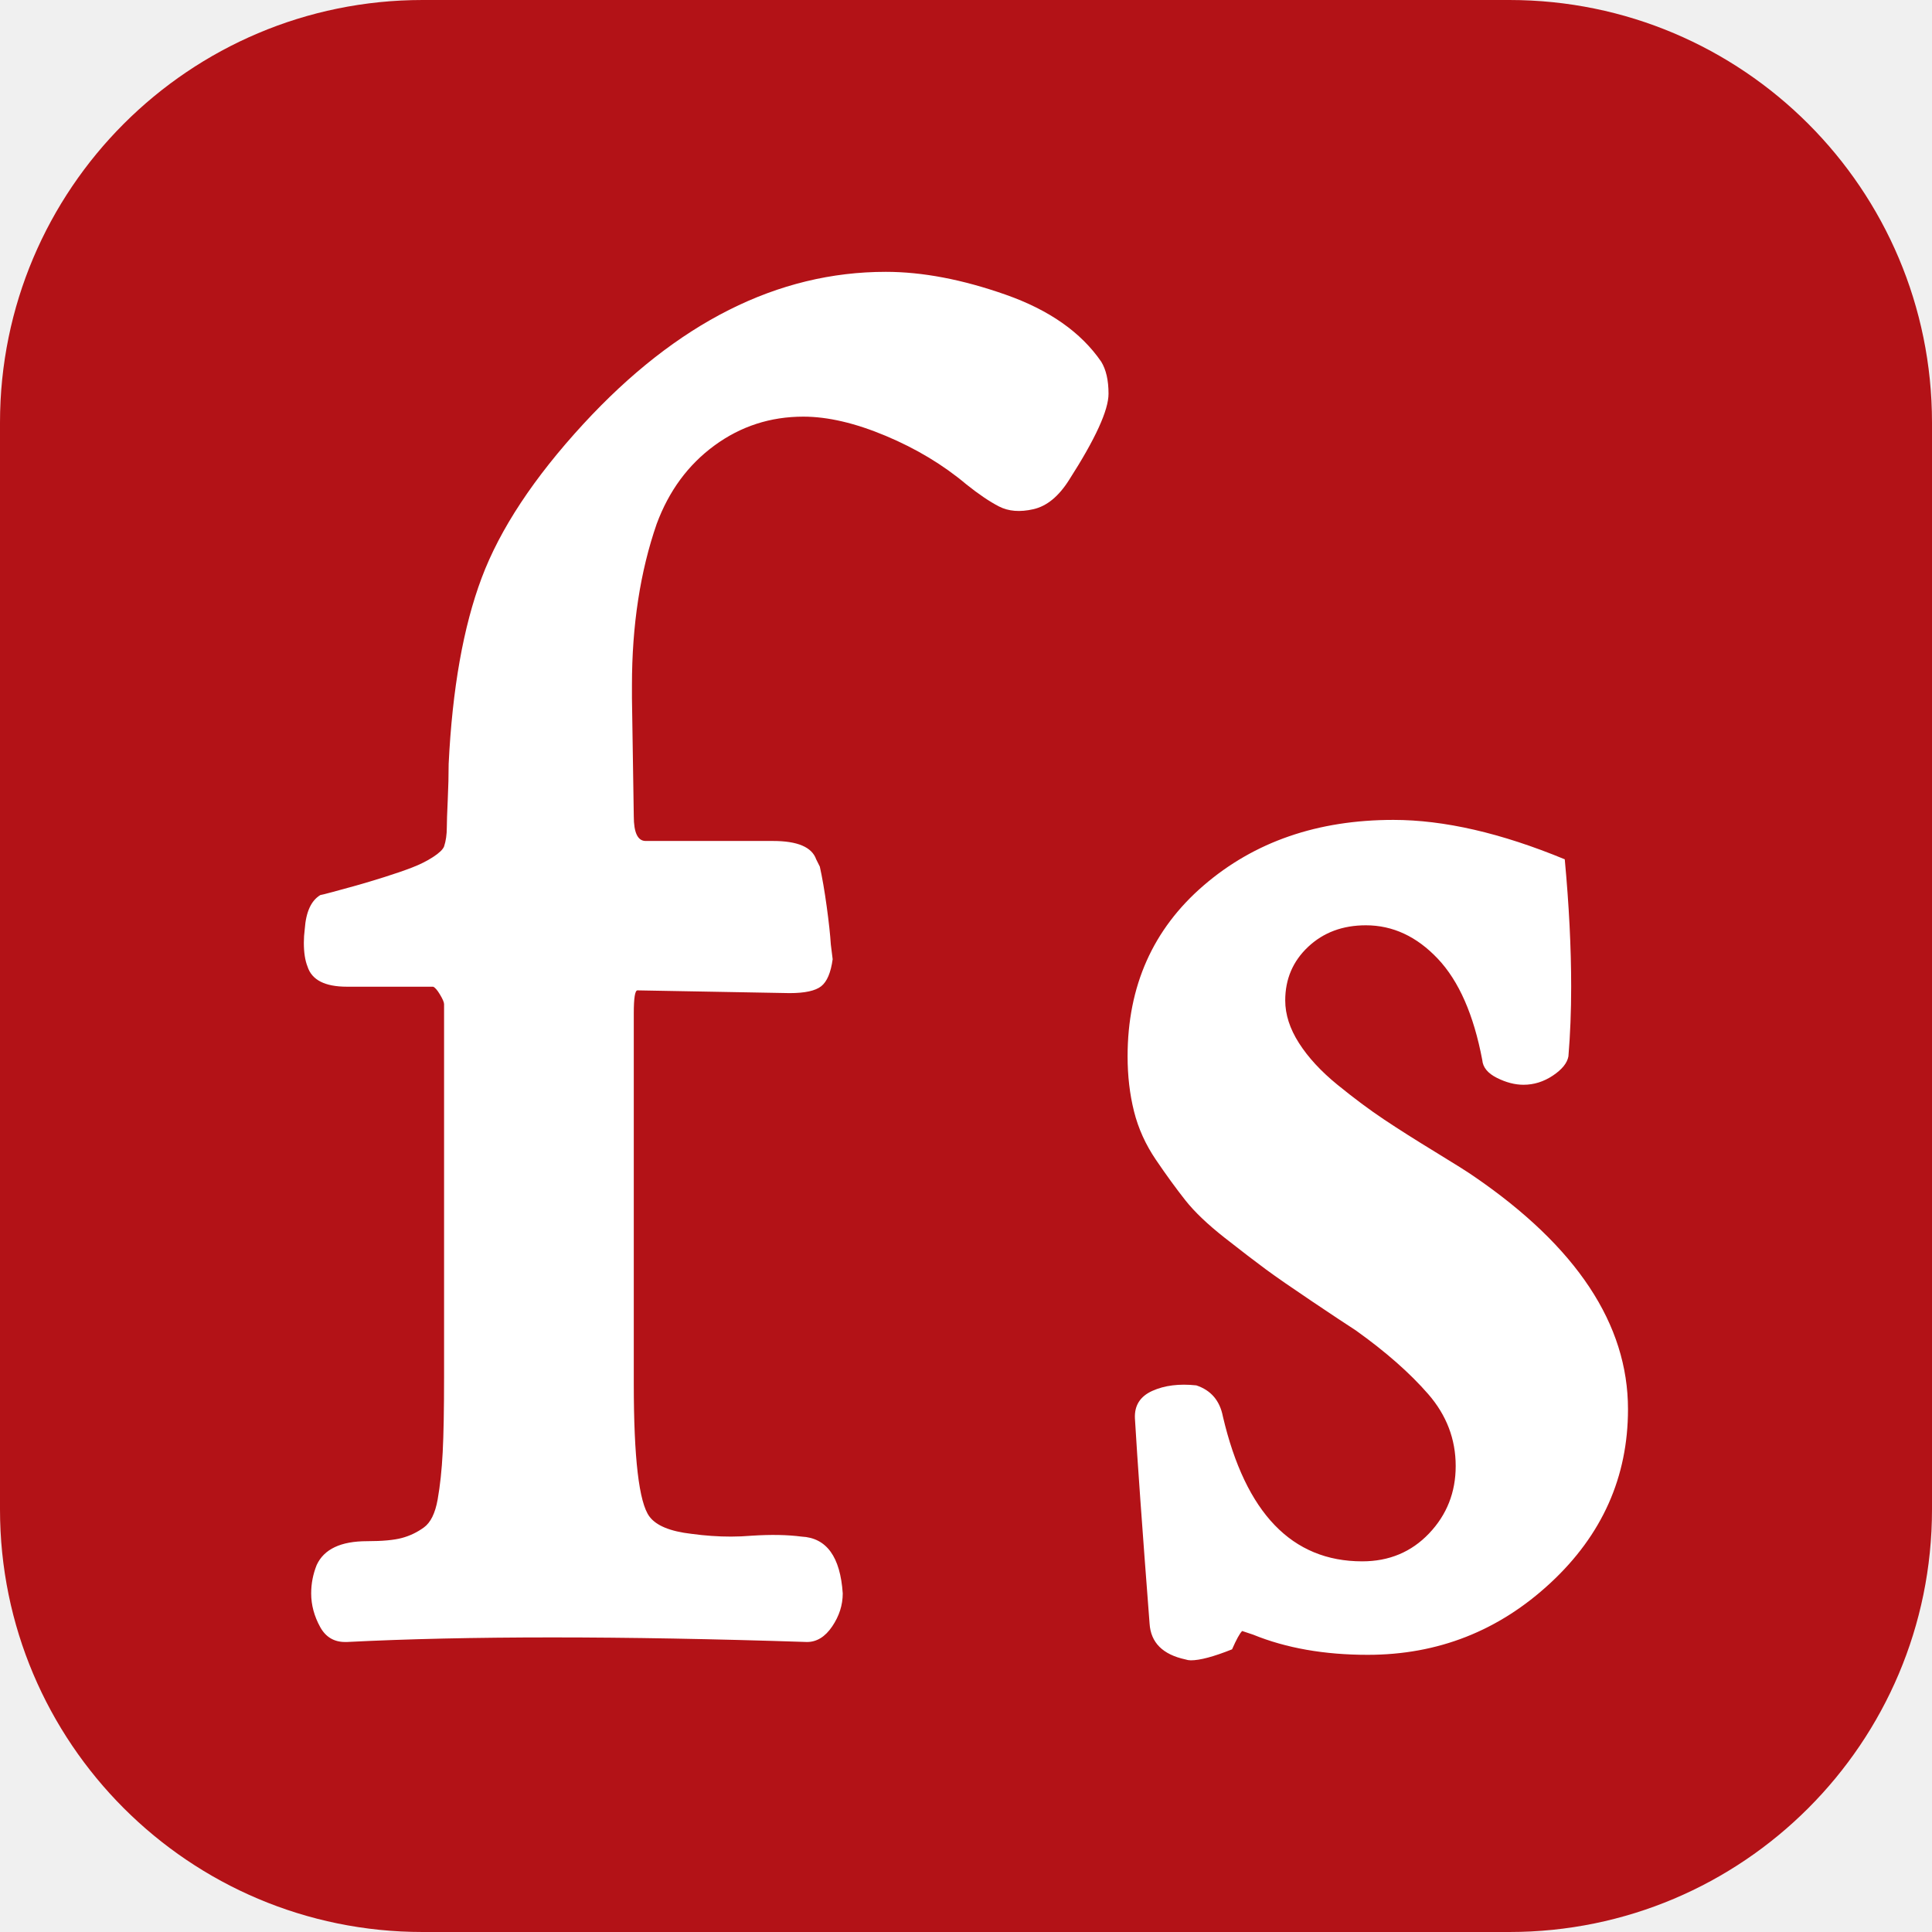
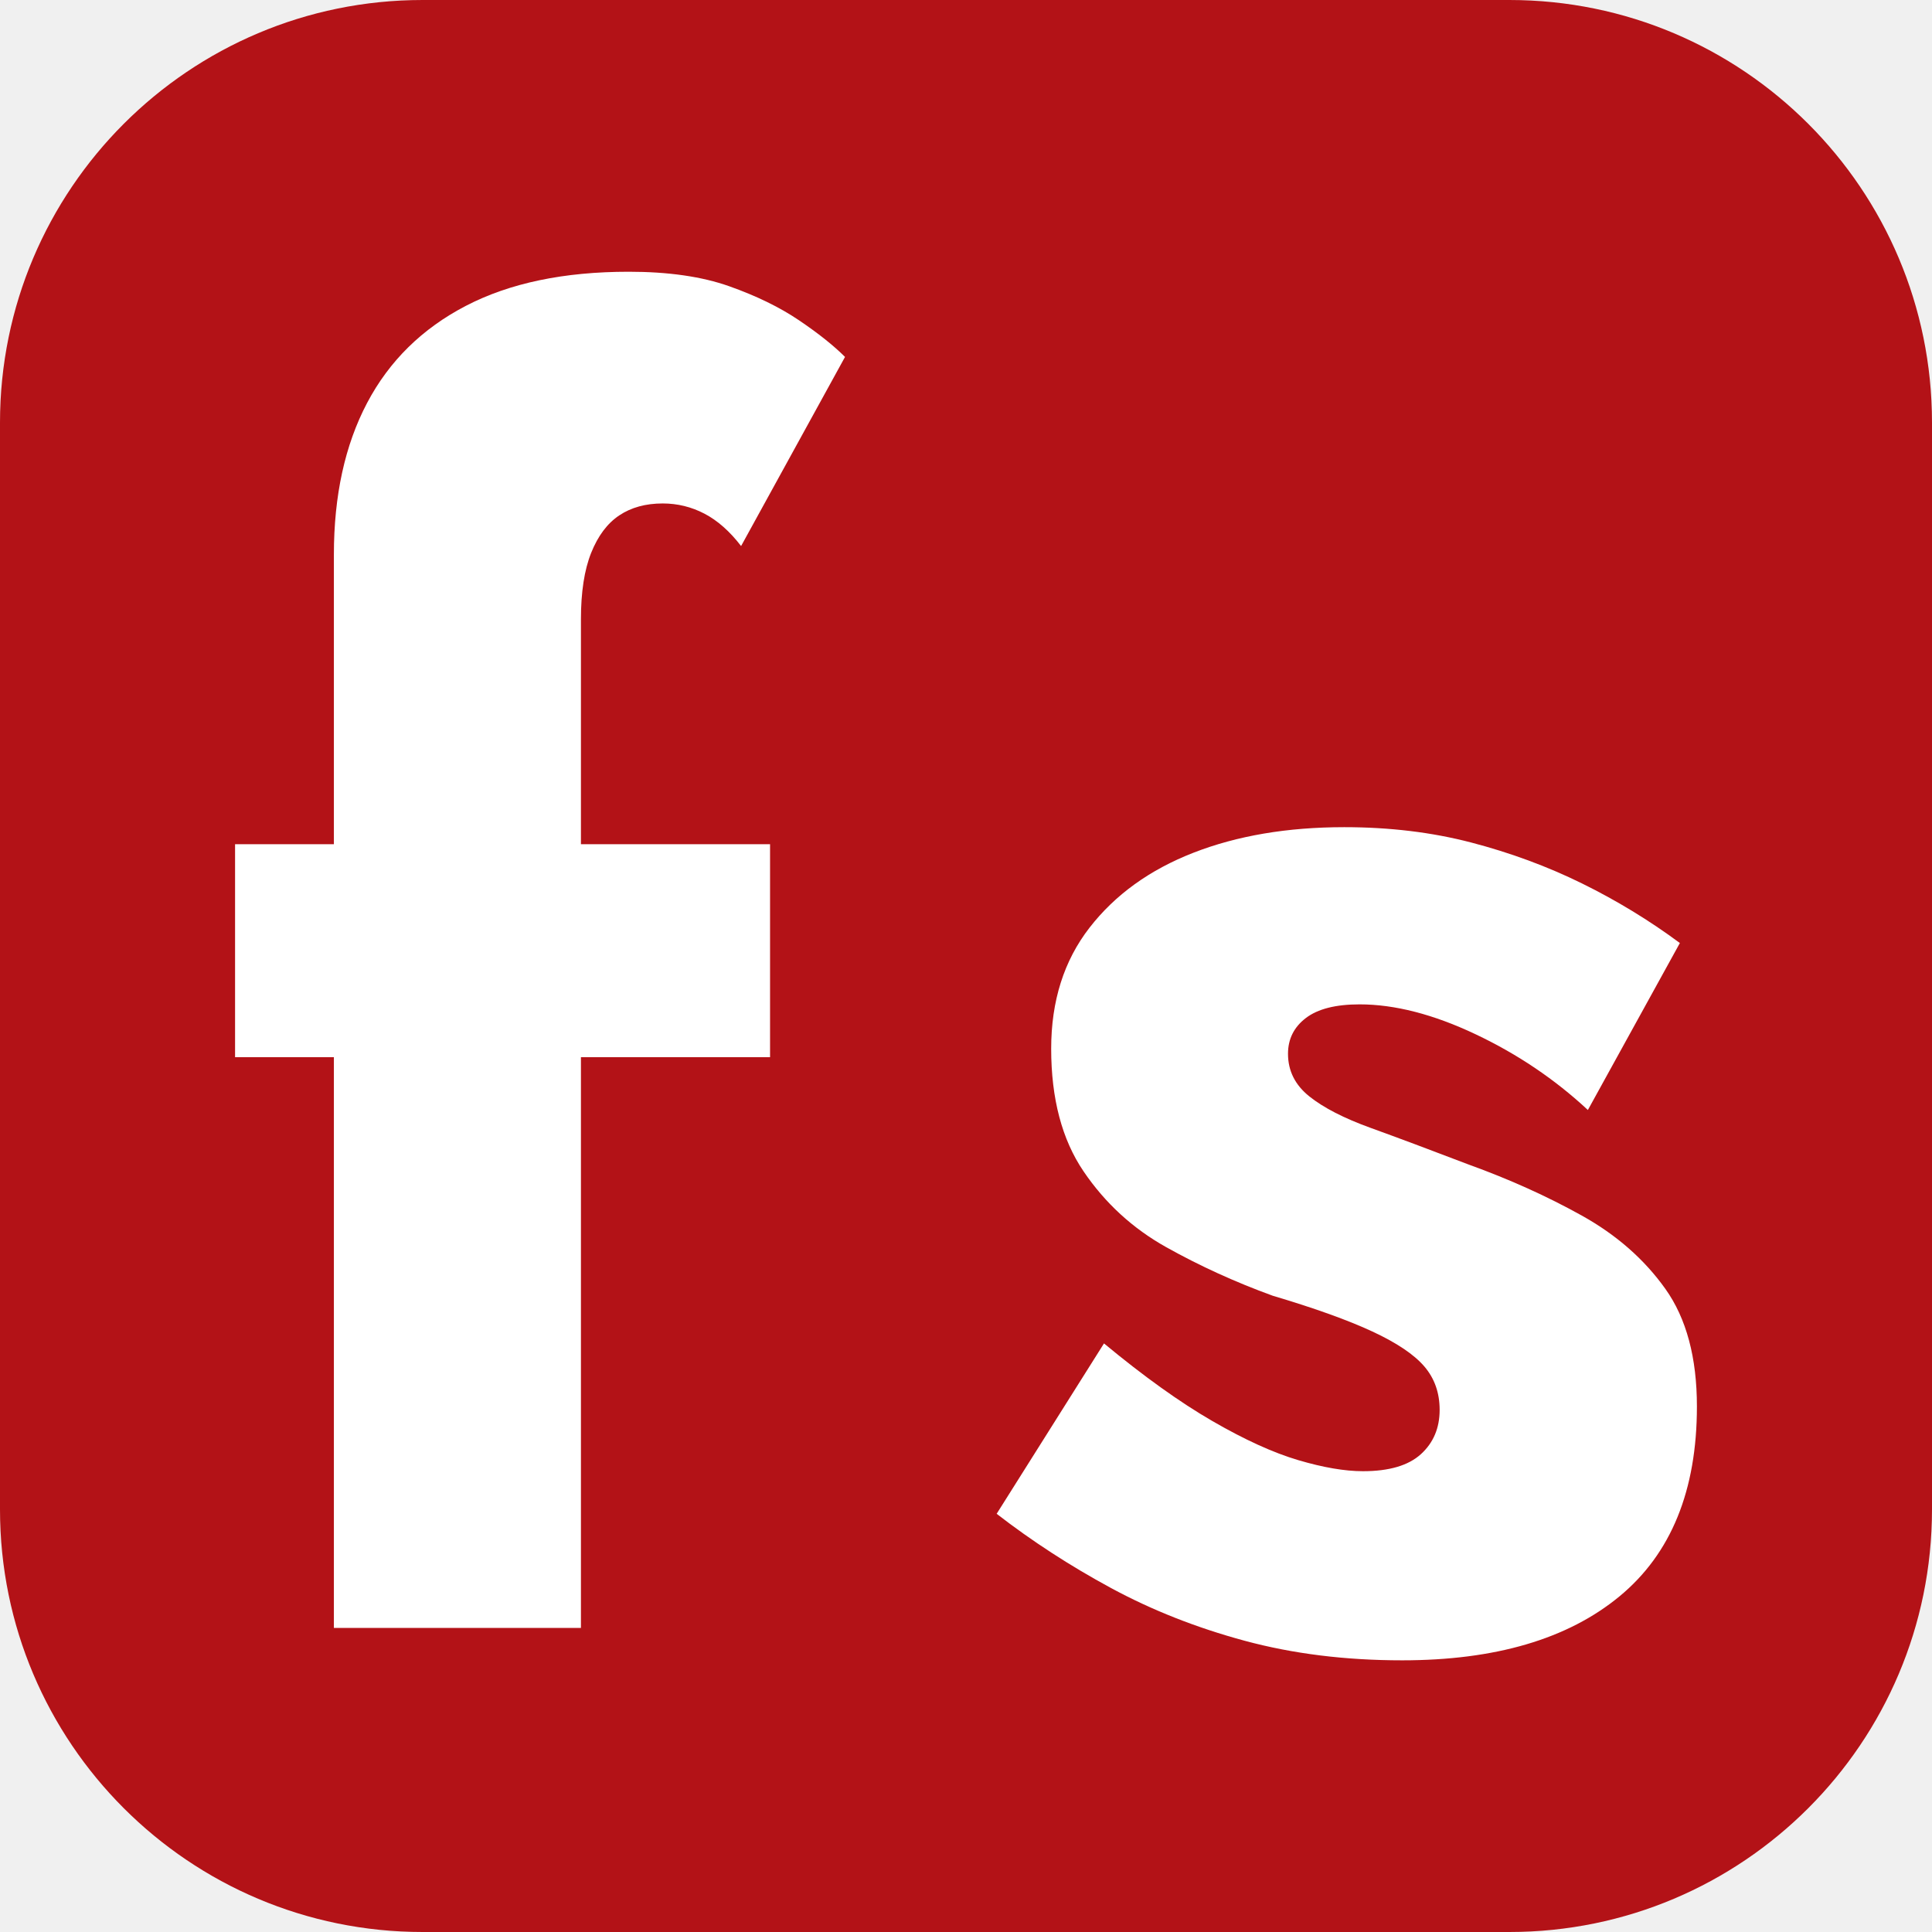
<svg xmlns="http://www.w3.org/2000/svg" viewBox="0 0 64 64">
  <rect width="64" height="64" rx="14" fill="#b31217" />
-   <g transform="translate(8.942 54.211) scale(0.03036 -0.03036)" fill="#ffffff">
-     <path d="M38.0 772Q40.0 800 55.0 809Q56.0 809 69.0 812.5Q82.0 816 94.5 819.5Q107.0 823 124.5 828.5Q142.0 834 155.0 839.0Q168.0 844 178.0 850.5Q188.0 857 190.0 862Q193.0 871 193.0 883Q193.0 891 194.0 912.5Q195.0 934 195.0 952Q201.0 1075 231.0 1155.0Q261.0 1235 342.0 1323Q495.0 1489 672.0 1489Q732.0 1489 803.0 1464.0Q874.0 1439 907.0 1391Q915.0 1378 915.0 1356Q915.0 1329 872.0 1262Q855.0 1235 833.0 1230.0Q811.0 1225 795.5 1233.0Q780.0 1241 760.0 1257Q722.0 1289 672.0 1310.0Q622.0 1331 582.0 1331Q528.0 1331 485.0 1299.5Q442.0 1268 422.0 1214Q395.0 1136 395.0 1038Q395.0 1031 395.0 1024L397.0 895Q397.0 868 410.0 868H549.0Q589.0 868 596.0 848L600.0 840Q604.0 822 607.5 796.5Q611.0 771 612.0 755L614.0 739Q611.0 717 601.5 709.5Q592.0 702 567.0 702L401.0 705Q397.0 705 397.0 680V276Q397.0 154 414.0 131Q425.0 116 460.0 112Q482.0 109 503.0 109Q514.0 109 526.0 110Q557.0 112 580.0 109Q621.0 107 625.0 47Q625.0 28 613.5 11.0Q602.0 -6 586.0 -6Q434.0 -1 308.0 -1.0Q182.0 -1 84.0 -6Q83.0 -6 82.0 -6Q64.0 -6 55.0 10Q45.0 28 45.0 47Q45.0 63 51.0 78Q63.0 104 106.0 104Q131.0 104 144.0 107.5Q157.0 111 168.0 119.0Q179.0 127 183.0 149.5Q187.0 172 188.5 201.0Q190.0 230 190.0 283V676V690Q190.0 693 185.5 700.5Q181.0 708 178.0 709H84.0Q48.0 709 41.0 731Q37.0 741 37.0 757Q37.0 764 38.0 772Z M935.8 633Q935.8 748 1018.8 819.5Q1101.8 891 1225.8 891Q1308.8 891 1412.8 848Q1419.8 773 1419.8 709Q1419.8 669 1416.8 633Q1414.8 622 1399.8 612.0Q1384.8 602 1367.8 602Q1353.8 602 1338.8 609.5Q1323.8 617 1322.8 629Q1308.8 703 1274.3 739.5Q1239.8 776 1195.8 776Q1157.8 776 1132.8 752.5Q1107.8 729 1107.8 694Q1107.8 671 1122.8 647.5Q1137.8 624 1164.8 602.0Q1191.8 580 1215.8 564.0Q1239.8 548 1271.8 528.5Q1303.8 509 1313.8 502Q1481.8 387 1481.8 248Q1481.8 137 1397.3 58.5Q1312.8 -20 1197.8 -20Q1126.8 -20 1072.8 2L1060.8 6Q1056.8 2 1049.8 -14Q1019.8 -26 1004.8 -26Q1001.8 -26 998.8 -25Q961.8 -17 959.8 14Q947.8 170 943.8 238Q942.8 259 962.8 268.0Q982.8 277 1010.8 274Q1034.8 266 1039.8 240Q1076.8 82 1191.8 82Q1235.8 82 1264.8 112.5Q1293.8 143 1293.8 186Q1293.8 230 1263.8 264.5Q1233.8 299 1184.8 334Q1170.8 343 1137.3 365.5Q1103.8 388 1086.8 400.5Q1069.8 413 1041.8 435.0Q1013.8 457 998.8 476.0Q983.8 495 966.8 520.0Q949.8 545 942.8 573.0Q935.8 601 935.8 633Z" />
+   <g transform="translate(6.771 53.928) scale(0.05644 -0.05644)" fill="#ffffff">
+     <path d="M18.0 460V335H332.0V460ZM315.0 635 376.0 746Q366.0 756 349.0 767.5Q332.0 779 308.0 787.5Q284.0 796 249.0 796Q192.0 796 153.5 776.0Q115.0 756 95.5 719.0Q76.0 682 76.0 630V0H221.0V592Q221.0 616 227.0 631.0Q233.0 646 243.5 653.0Q254.0 660 269.0 660Q282.0 660 293.5 654.0Q305.0 648 315.0 635Z M528.0 167 465.0 67Q496.0 43 532.0 23.5Q568.0 4 610.5 -7.5Q653.0 -19 703.0 -19Q785.0 -19 830.5 18.5Q876.0 56 876.0 130Q876.0 173 857.5 199.0Q839.0 225 808.5 242.0Q778.0 259 742.0 272Q708.0 285 684.5 293.5Q661.0 302 648.5 312.0Q636.0 322 636.0 337Q636.0 350 646.5 358.0Q657.0 366 678.0 366Q709.0 366 746.0 348.5Q783.0 331 812.0 304L866.0 402Q839.0 422 808.5 437.0Q778.0 452 743.5 461.0Q709.0 470 669.0 470Q619.0 470 580.5 455.0Q542.0 440 519.5 411.0Q497.0 382 497.0 340Q497.0 296 516.0 268.0Q535.0 240 564.5 223.5Q594.0 207 627.0 195Q664.0 184 685.5 174.0Q707.0 164 716.0 153.5Q725.0 143 725.0 128Q725.0 112 714.0 102.0Q703.0 92 680.0 92Q664.0 92 642.0 98.5Q620.0 105 591.5 121.5Q563.0 138 528.0 167Z" />
  </g>
</svg>
